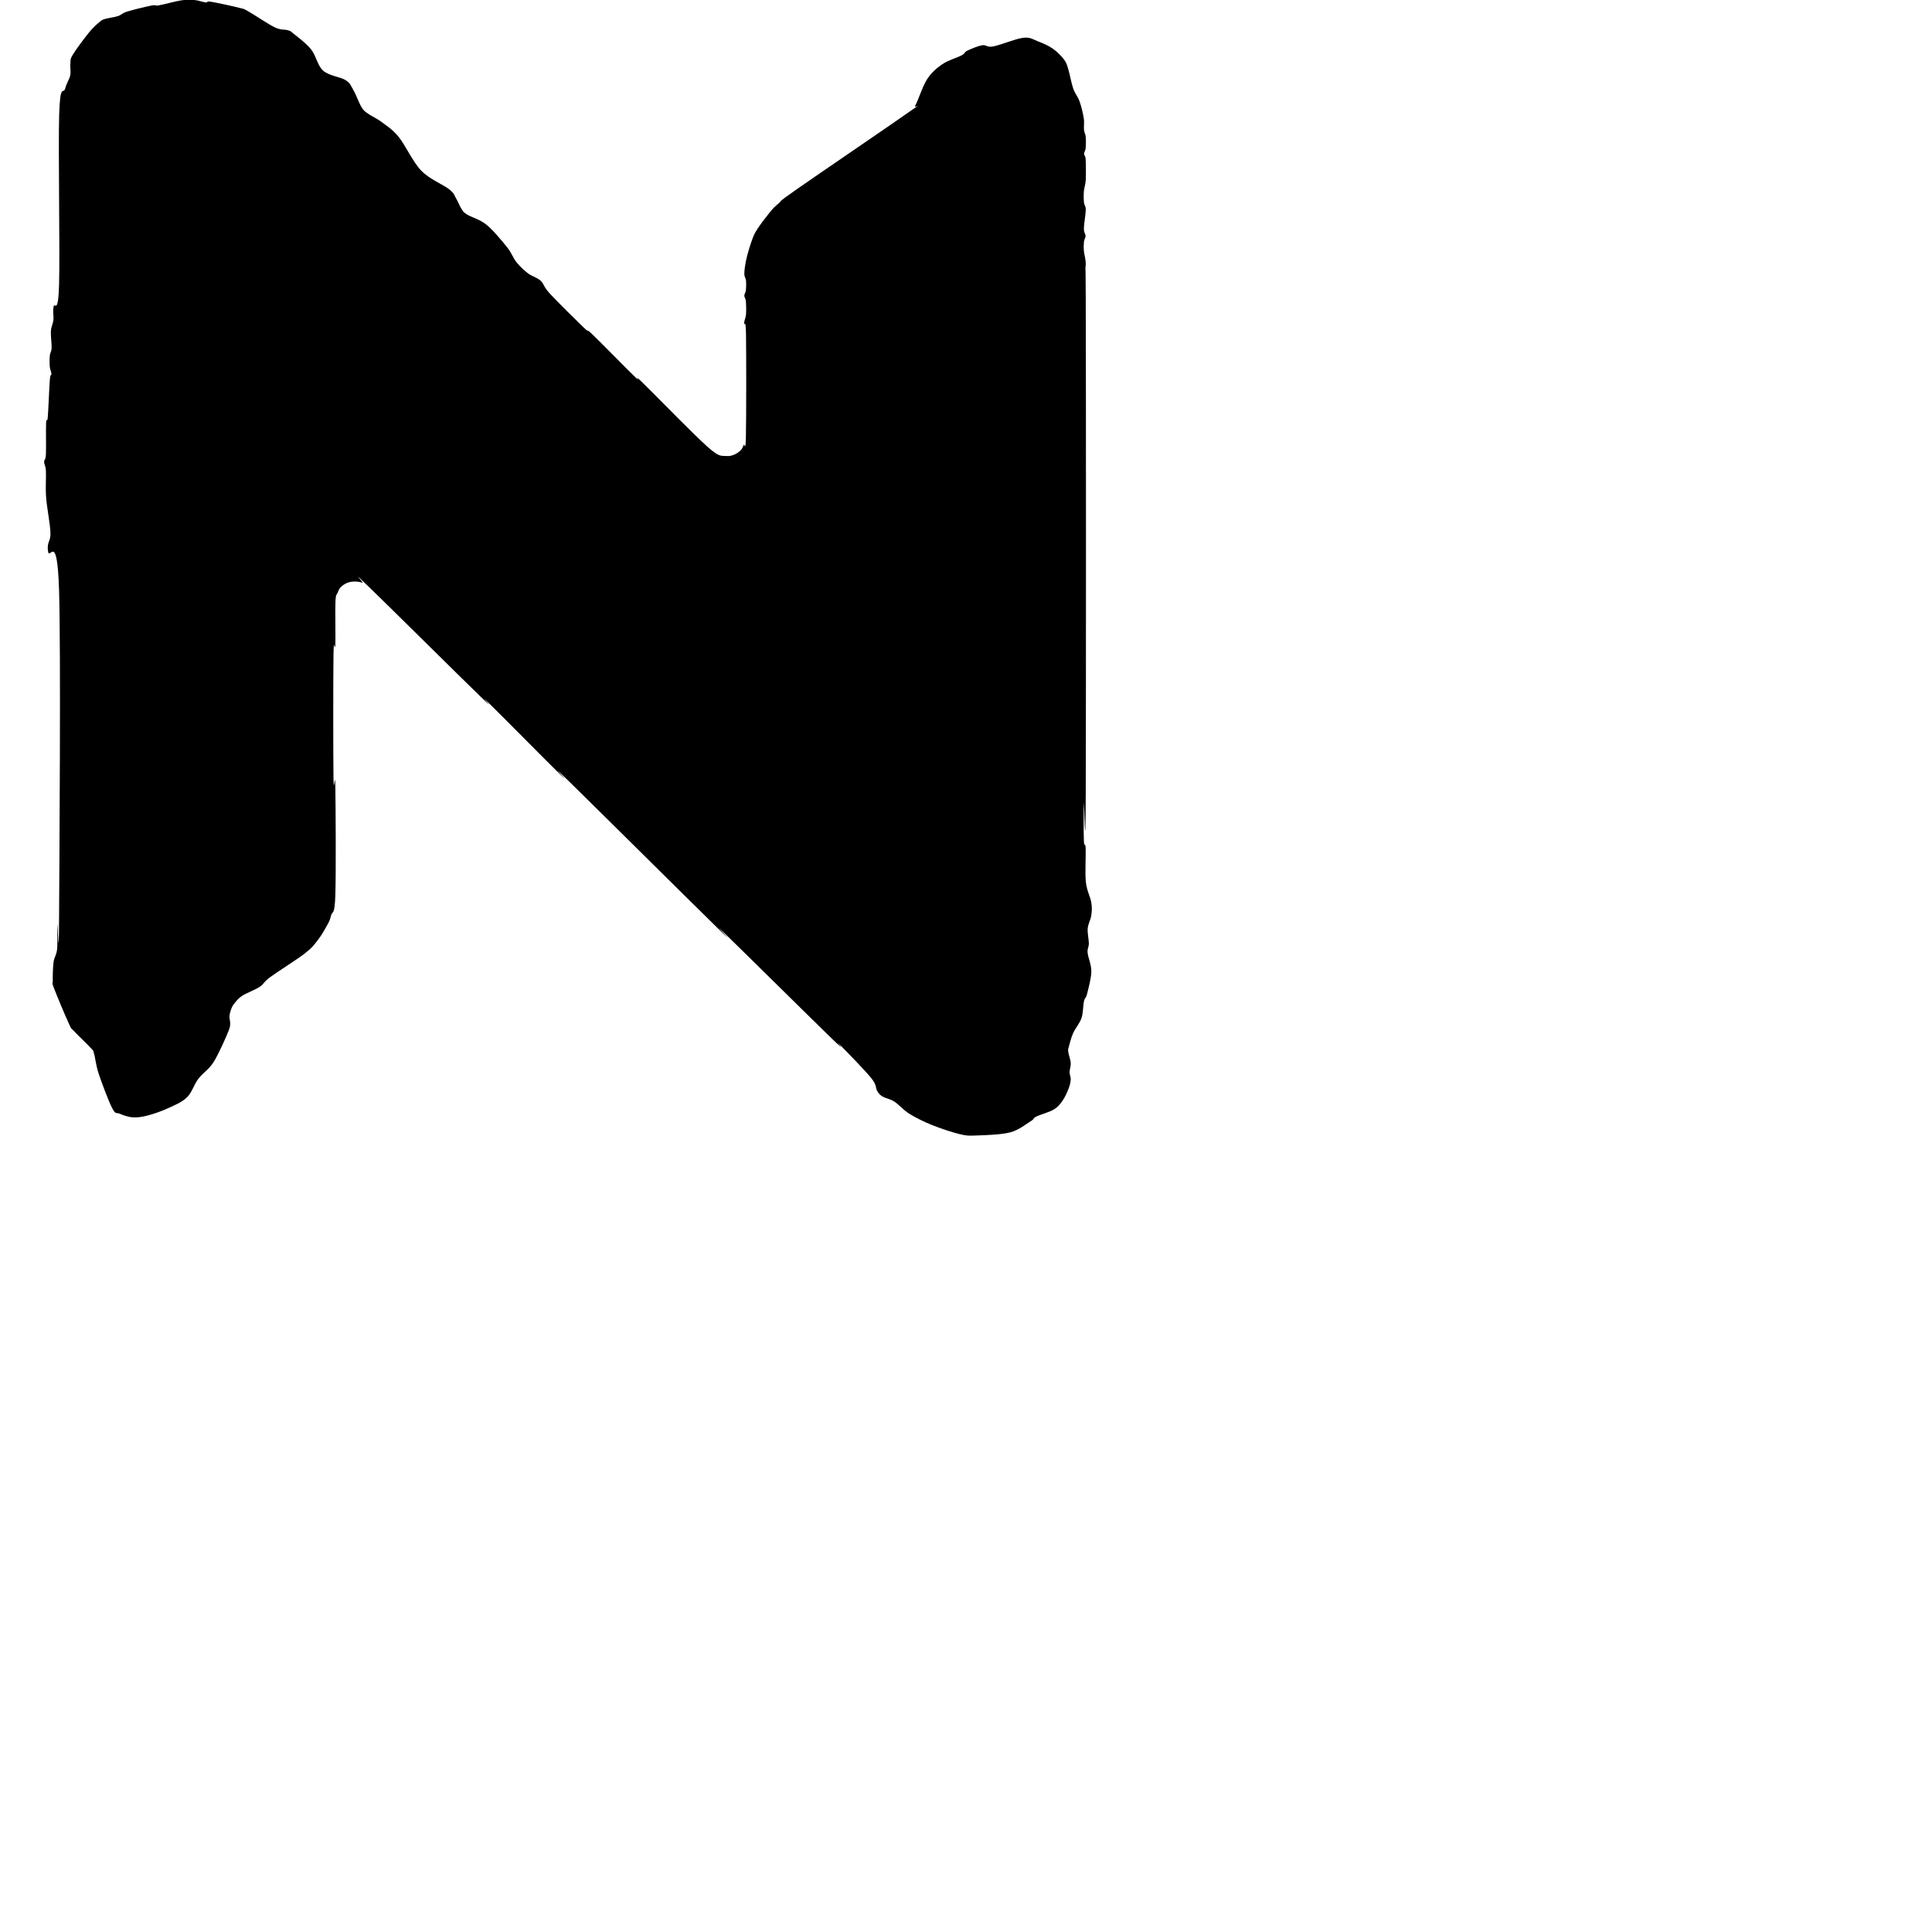
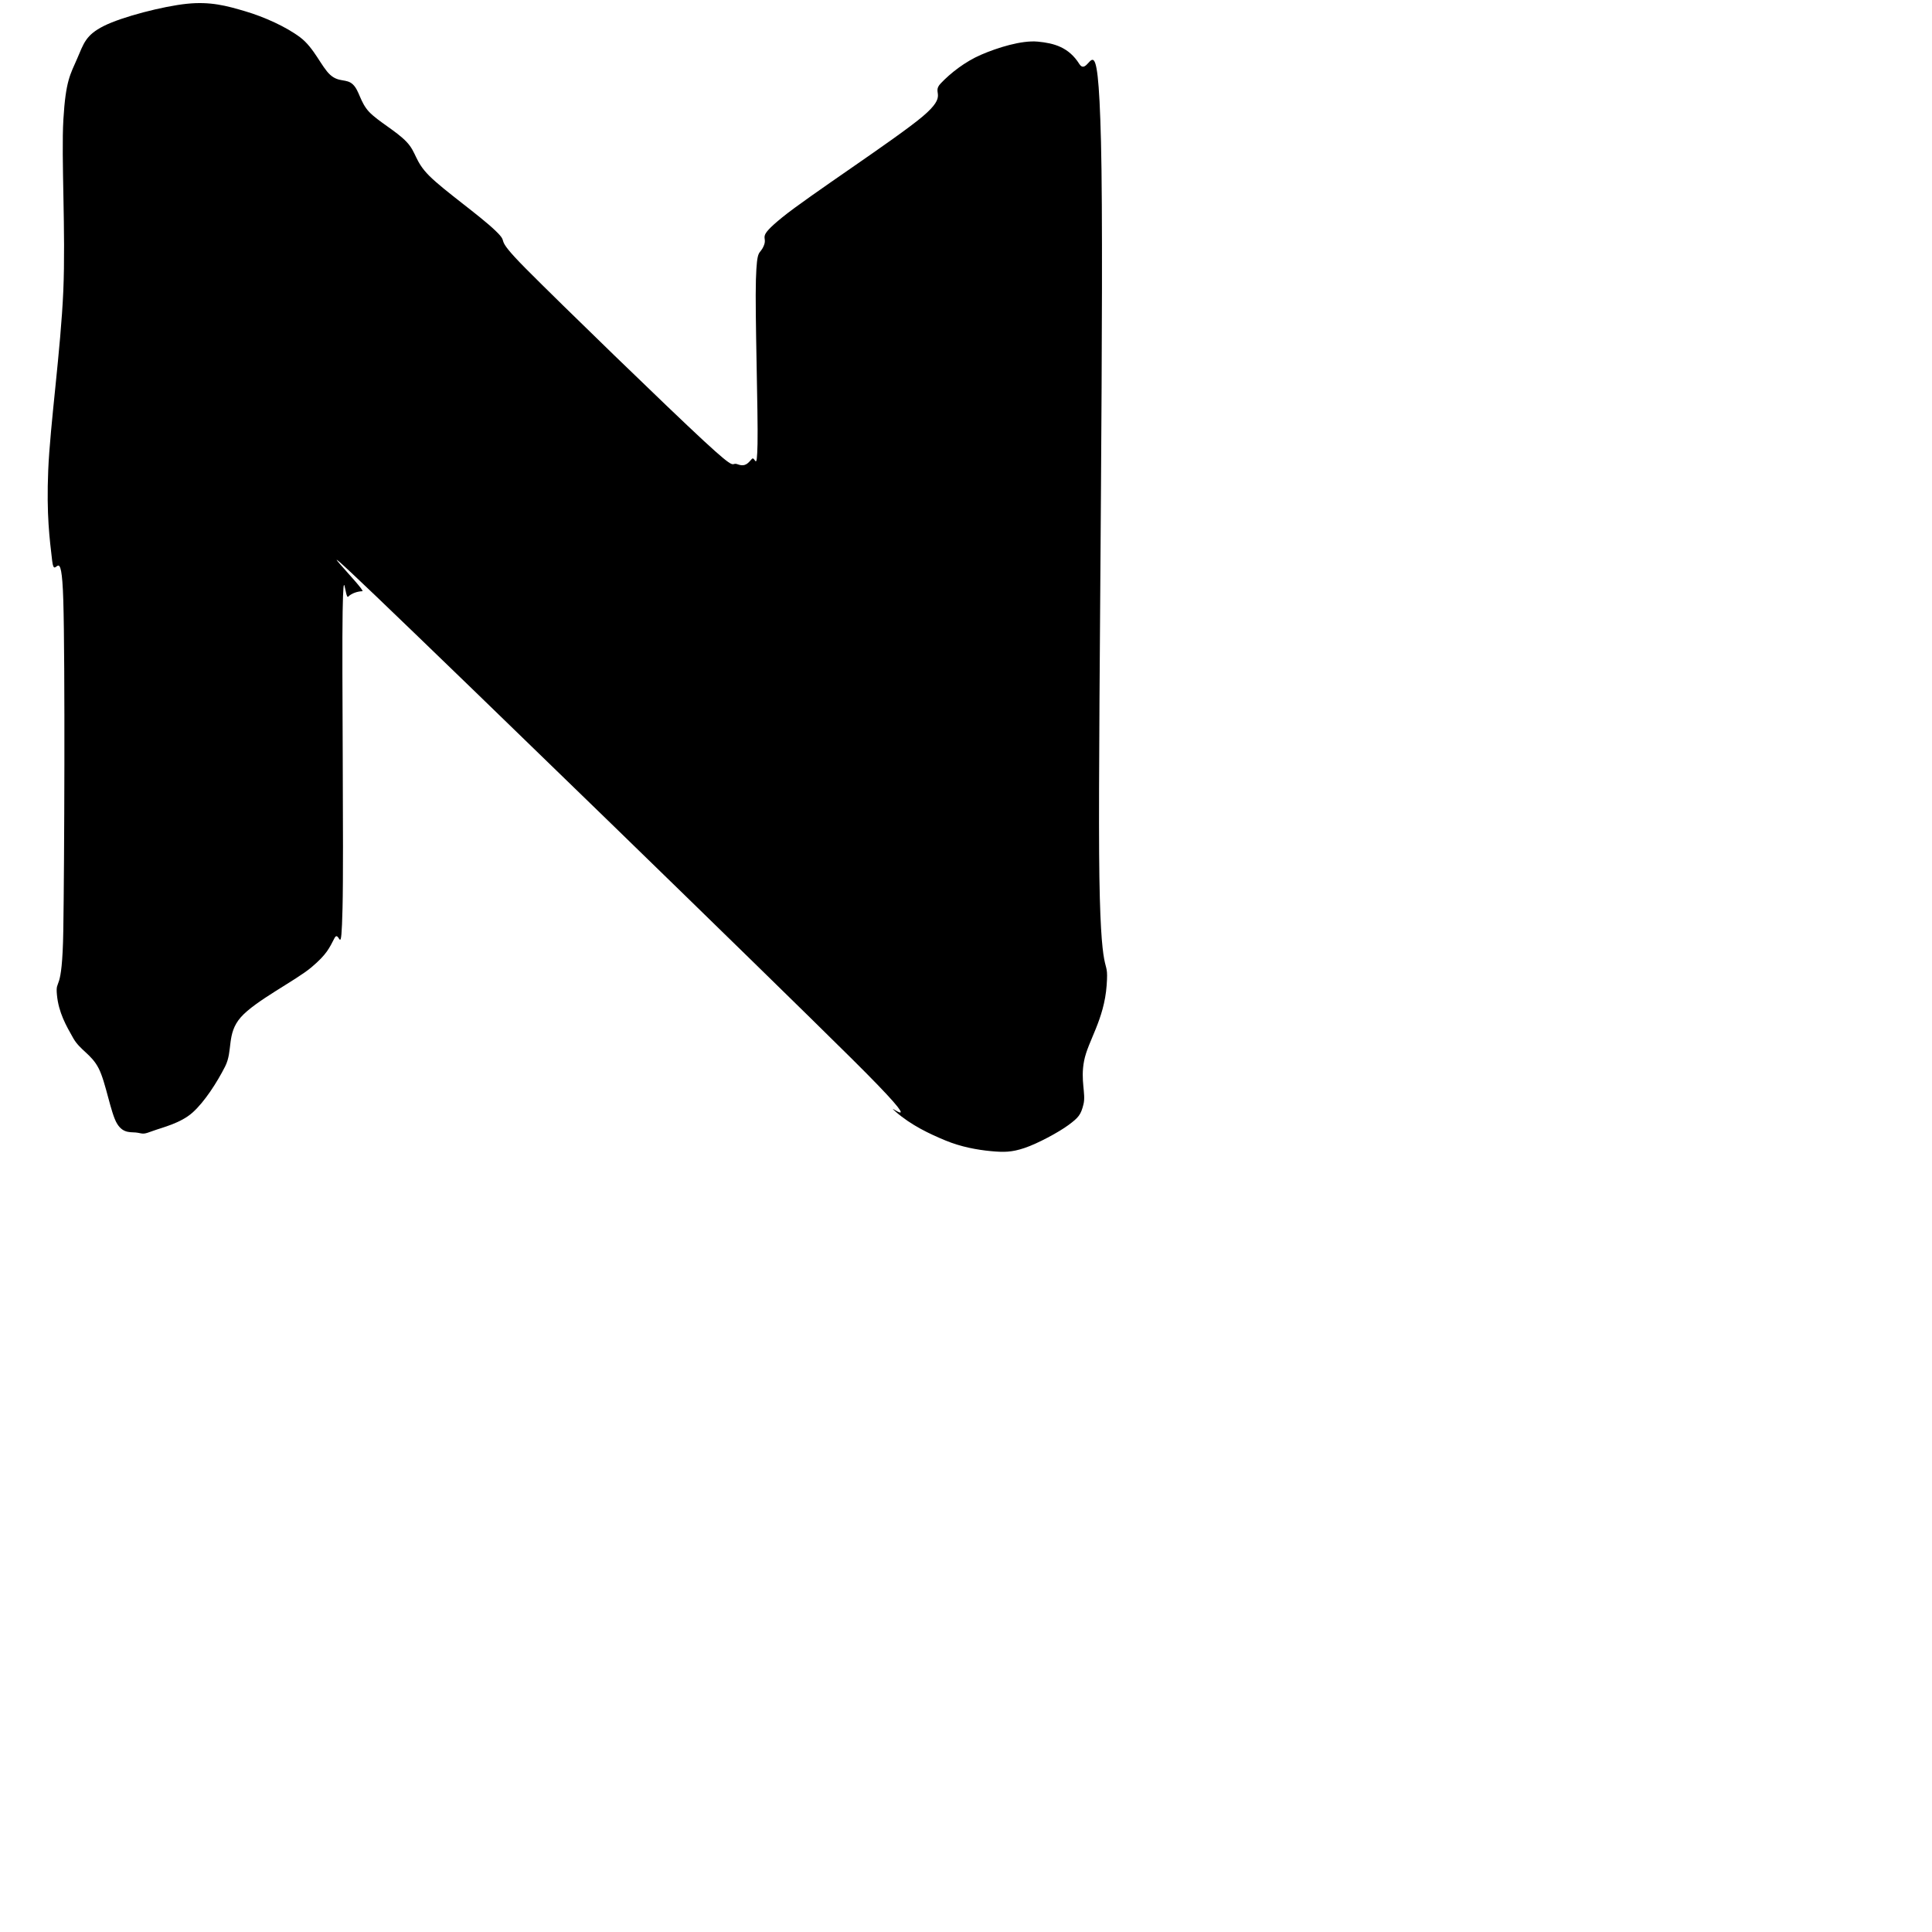
<svg xmlns="http://www.w3.org/2000/svg" width="1024" height="1024" viewBox="0 0 1024 1024" fill="none">
-   <path fill="#000000" d="M 84.25 2.83 C 81.61 3.29 83.09 2.38 80.29 2.93 C 77.48 3.48 70.39 5.19 67.43 6.12 C 64.46 7.06 64.46 7.88 62.48 8.54 C 60.5 9.2 57.2 9.54 55.55 10.08 C 53.9 10.63 53.98 10.62 52.59 11.81 C 51.19 13 49.52 14.34 47.17 17.22 C 44.83 20.11 40.16 26.29 38.52 29.1 C 36.87 31.9 37.52 32.23 37.3 34.04 C 37.08 35.86 37.67 37.84 37.21 39.98 C 36.75 42.12 35.52 43.44 34.55 46.91 C 33.57 50.37 31.9 43.44 31.36 60.76 C 30.82 78.07 31.81 133.81 31.31 150.79 C 30.82 167.77 28.9 159.53 28.39 162.66 C 27.89 165.8 28.53 167.44 28.3 169.59 C 28.06 171.73 27.14 173.05 26.98 175.52 C 26.82 178 27.45 182.29 27.36 184.43 C 27.26 186.57 26.58 186.74 26.42 188.39 C 26.25 190.04 26.23 192.67 26.37 194.32 C 26.51 195.97 27.25 197.13 27.26 198.28 C 27.27 199.43 26.74 197.46 26.42 201.25 C 26.09 205.04 25.66 217.24 25.33 221.04 C 25 224.83 24.6 220.71 24.44 224 C 24.27 227.3 24.51 237.36 24.34 240.82 C 24.17 244.29 23.4 243.3 23.4 244.78 C 23.4 246.26 24.17 246.59 24.34 249.73 C 24.51 252.86 24.04 258.14 24.44 263.58 C 24.84 269.02 26.57 277.59 26.74 282.38 C 26.91 287.16 24.7 287.16 25.47 292.27 C 26.23 297.38 30.34 280.73 31.31 313.05 C 32.29 345.37 31.47 456.67 31.31 486.19 C 31.16 515.7 30.55 487.34 30.37 490.14 C 30.2 492.95 30.6 499.71 30.27 503.01 C 29.94 506.3 28.78 507.13 28.39 509.93 C 28.01 512.74 27.93 517.52 27.97 519.83 C 28.01 522.13 27.2 519.99 28.62 523.78 C 30.05 527.58 34.75 538.79 36.52 542.58 C 38.29 546.37 37.33 544.4 39.26 546.54 C 41.19 548.68 46.34 553.46 48.1 555.44 C 49.87 557.42 49.12 556.1 49.83 558.41 C 50.55 560.72 50.75 564.46 52.37 569.29 C 53.98 574.13 57.66 583.94 59.51 587.44 C 61.36 590.94 61.65 589.5 63.47 590.3 C 65.28 591.09 67.92 592.05 70.39 592.21 C 72.87 592.36 75.18 592.04 78.31 591.23 C 81.44 590.42 85.73 588.93 89.19 587.33 C 92.65 585.73 96.45 584.2 99.09 581.63 C 101.72 579.06 102.88 574.75 105.02 571.93 C 107.17 569.1 110.09 567.1 111.95 564.68 C 113.81 562.27 114.65 560.45 116.17 557.42 C 117.69 554.4 120.11 549.01 121.08 546.54 C 122.05 544.07 121.91 543.9 122 542.58 C 122.09 541.26 121.52 539.94 121.62 538.62 C 121.73 537.3 122.16 535.82 122.61 534.67 C 123.07 533.51 123.37 532.85 124.34 531.7 C 125.31 530.54 126.21 529.19 128.43 527.74 C 130.65 526.3 135.2 524.68 137.67 523.03 C 140.14 521.38 139.31 520.78 143.27 517.85 C 147.23 514.92 157.24 508.69 161.42 505.45 C 165.59 502.21 166.32 500.95 168.34 498.4 C 170.36 495.85 172.33 492.34 173.52 490.14 C 174.71 487.95 174.78 487.84 175.48 485.2 C 176.19 482.56 177.36 485.69 177.74 474.31 C 178.12 462.94 177.91 427.32 177.74 416.93 C 177.58 406.54 176.92 423.53 176.75 411.98 C 176.59 400.44 176.59 359.38 176.75 347.68 C 176.92 335.97 177.57 346.52 177.74 341.74 C 177.91 336.96 177.58 323.6 177.79 318.98 C 178 314.37 178.52 315.36 179.01 314.04 C 179.5 312.72 179.88 311.93 180.74 311.07 C 181.6 310.21 182.94 309.35 184.17 308.87 C 185.4 308.4 186.81 308.22 188.13 308.22 C 189.45 308.22 190.93 308.47 192.09 308.87 C 193.24 309.27 184.58 300.51 195.05 310.6 C 205.53 320.7 244.29 359.14 254.92 369.44 C 265.56 379.74 251.77 365.48 258.86 372.41 C 265.95 379.34 290.37 404.07 297.46 411 C 304.56 417.92 287.55 400.44 301.4 413.96 C 315.25 427.48 366.8 478.68 380.57 492.12 C 394.34 505.57 373.97 484.9 384.02 494.63 C 394.08 504.36 430.78 540.69 440.92 550.5 C 451.06 560.3 441.41 550 444.86 553.46 C 448.32 556.93 458.32 567.15 461.66 571.27 C 465 575.4 463.9 576.55 464.92 578.2 C 465.94 579.85 466.26 580.22 467.78 581.17 C 469.31 582.12 471.69 582.37 474.06 583.9 C 476.42 585.42 478.67 588.25 481.97 590.31 C 485.27 592.37 489.39 594.43 493.85 596.24 C 498.3 598.04 504.73 600.19 508.69 601.12 C 512.64 602.05 513.14 601.98 517.59 601.83 C 522.04 601.67 530.62 601.44 535.4 600.18 C 540.18 598.92 543.97 595.66 546.28 594.27 C 548.59 592.87 547.22 592.84 549.25 591.81 C 551.28 590.78 556.18 589.48 558.49 588.09 C 560.8 586.7 561.8 585.3 563.1 583.48 C 564.4 581.67 565.55 579.08 566.29 577.21 C 567.02 575.34 567.4 573.75 567.5 572.26 C 567.61 570.78 566.9 569.79 566.9 568.31 C 566.9 566.82 567.62 565.17 567.5 563.36 C 567.39 561.54 566.34 558.91 566.19 557.42 C 566.04 555.94 566.17 556.1 566.6 554.45 C 567.04 552.8 567.71 550 568.81 547.53 C 569.91 545.05 572.26 542.42 573.21 539.61 C 574.16 536.81 574.02 532.85 574.52 530.71 C 575.01 528.57 575.53 529.39 576.18 526.75 C 576.83 524.11 578.38 518.51 578.43 514.88 C 578.47 511.25 576.68 507.46 576.46 504.99 C 576.24 502.51 577.1 502.18 577.11 500.04 C 577.12 497.89 576.29 494.6 576.51 492.12 C 576.72 489.65 578.07 487.51 578.39 485.2 C 578.7 482.89 578.87 481.24 578.39 478.27 C 577.91 475.3 576.01 472.17 575.52 467.39 C 575.02 462.61 575.59 453.21 575.42 449.58 C 575.25 445.95 574.64 449.58 574.48 445.62 C 574.32 441.67 574.31 430.12 574.48 425.84 C 574.64 421.55 575.3 464.42 575.47 419.9 C 575.63 375.38 575.63 204.05 575.47 158.71 C 575.3 113.36 574.48 150.96 574.48 147.82 C 574.48 144.69 575.47 142.38 575.47 139.91 C 575.47 137.43 574.64 134.96 574.48 132.98 C 574.32 131 574.38 129.35 574.53 128.03 C 574.68 126.72 575.38 126.22 575.37 125.07 C 575.36 123.91 574.46 123.42 574.48 121.11 C 574.5 118.8 575.46 113.52 575.47 111.22 C 575.48 108.91 574.69 108.91 574.53 107.26 C 574.36 105.61 574.32 103.3 574.48 101.32 C 574.64 99.34 575.31 98.19 575.47 95.39 C 575.62 92.58 575.57 86.81 575.42 84.5 C 575.27 82.19 574.58 82.52 574.58 81.53 C 574.58 80.54 575.27 80.05 575.42 78.57 C 575.57 77.08 575.62 74.28 575.47 72.63 C 575.32 70.98 574.7 70.32 574.53 68.67 C 574.36 67.02 574.81 65.21 574.43 62.74 C 574.05 60.26 573.16 56.47 572.22 53.83 C 571.29 51.19 569.81 49.71 568.82 46.91 C 567.83 44.1 567.08 39.54 566.3 37.01 C 565.51 34.48 565.45 33.58 564.09 31.73 C 562.73 29.88 560.46 27.52 558.15 25.89 C 555.85 24.26 552.88 22.93 550.24 21.95 C 547.6 20.98 546.28 19.59 542.32 20.03 C 538.37 20.48 530.12 23.94 526.49 24.6 C 522.87 25.26 522.87 23.61 520.56 23.99 C 518.25 24.37 514.46 25.99 512.64 26.88 C 510.83 27.77 511.87 28.14 509.67 29.33 C 507.48 30.53 502.49 31.94 499.44 34.04 C 496.4 36.15 493.78 38.33 491.4 41.96 C 489.02 45.59 486.75 52.93 485.18 55.81 C 483.61 58.69 492.46 51.82 481.97 59.24 C 471.49 66.66 433.82 92.24 422.27 100.33 C 410.73 108.42 415.05 105.8 412.72 107.78 C 410.39 109.76 410.15 109.98 408.29 112.2 C 406.44 114.43 403.21 118.64 401.6 121.11 C 399.99 123.58 399.63 124.41 398.64 127.05 C 397.65 129.68 396.36 133.97 395.67 136.94 C 394.98 139.91 394.56 142.88 394.51 144.85 C 394.47 146.83 395.26 147.33 395.4 148.81 C 395.54 150.3 395.5 152.44 395.35 153.76 C 395.2 155.08 394.51 155.74 394.51 156.73 C 394.51 157.72 395.2 158.05 395.35 159.69 C 395.5 161.34 395.56 164.64 395.4 166.62 C 395.25 168.6 394.41 169.75 394.41 171.57 C 394.41 173.38 395.25 167.61 395.4 177.5 C 395.56 187.4 395.56 221.2 395.35 230.93 C 395.14 240.66 394.63 234.56 394.14 235.88 C 393.64 237.2 393.27 237.98 392.4 238.84 C 391.54 239.71 390.2 240.57 388.97 241.04 C 387.74 241.52 386.66 241.86 385.01 241.69 C 383.37 241.53 382.05 242.12 379.08 240.07 C 376.11 238.02 373.72 235.72 367.21 229.42 C 360.69 223.11 345.1 207.18 339.99 202.24 C 334.88 197.29 340.82 203.86 336.53 199.73 C 332.25 195.61 318.8 181.87 314.26 177.5 C 309.73 173.14 313.11 177.17 309.33 173.55 C 305.54 169.92 295.34 159.86 291.55 155.74 C 287.75 151.61 288.52 150.63 286.56 148.81 C 284.6 147 281.95 146.5 279.8 144.85 C 277.66 143.2 275.55 141.23 273.71 138.92 C 271.86 136.61 271.37 134.3 268.73 131 C 266.09 127.7 261.41 122.02 257.87 119.13 C 254.33 116.24 249.72 115.09 247.49 113.66 C 245.27 112.23 245.47 111.96 244.52 110.56 C 243.57 109.17 242.87 106.98 241.79 105.28 C 240.72 103.57 241.17 102.81 238.08 100.33 C 234.99 97.86 227.72 95.06 223.26 90.44 C 218.81 85.82 214.84 76.92 211.35 72.63 C 207.86 68.34 205.03 66.78 202.32 64.71 C 199.6 62.65 196.84 61.55 195.05 60.23 C 193.27 58.91 192.9 58.86 191.62 56.8 C 190.34 54.74 188.78 50.28 187.38 47.9 C 185.97 45.51 185.86 44.22 183.18 42.48 C 180.5 40.75 174.37 40.2 171.31 37.48 C 168.25 34.75 167.49 29.42 164.85 26.13 C 162.21 22.84 157.54 19.43 155.48 17.75 C 153.42 16.06 154.16 16.56 152.51 16.02 C 150.86 15.47 149.05 16.13 145.59 14.47 C 142.12 12.82 134.87 7.83 131.73 6.1 C 128.6 4.38 130.09 4.99 126.79 4.14 C 123.49 3.28 114.92 1.43 111.95 0.95 C 108.98 0.47 110.46 1.43 108.98 1.28 C 107.5 1.12 105.19 0.18 103.04 0 C 100.9 -0.18 99.25 -0.29 96.12 0.18 C 92.98 0.65 86.88 2.37 84.25 2.83 Z" />
+   <path fill="#000000" d="M 99.05 2 C 86.55 3.29 64.76 8.88 55.05 13.75 C 45.35 18.63 44.41 22.98 40.83 31.23 C 37.26 39.47 34.82 42.73 33.6 63.23 C 32.39 83.73 34.89 123.23 33.55 154.23 C 32.21 185.23 26.54 225.39 25.56 249.23 C 24.58 273.06 26.32 285.73 27.65 297.23 C 28.98 308.73 32.57 285.56 33.55 318.23 C 34.53 350.89 34.11 458.39 33.55 493.23 C 32.99 528.06 29.3 517.73 30.17 527.23 C 31.05 536.73 35.13 543.73 38.81 550.23 C 42.5 556.73 48.41 558.67 52.28 566.23 C 56.15 573.78 58.59 589.87 62.05 595.57 C 65.52 601.26 69.89 599.75 73.05 600.39 C 76.22 601.03 76.22 601.18 81.05 599.4 C 85.89 597.61 95.68 595.39 102.05 589.69 C 108.43 584 115.07 573.64 119.33 565.23 C 123.58 556.82 119.96 547.98 127.58 539.23 C 135.2 530.47 156.77 519.7 165.05 512.7 C 173.34 505.7 174.53 502.47 177.28 497.23 C 180.03 491.98 180.83 510.06 181.55 481.23 C 182.27 452.39 181.1 351.73 181.6 324.23 C 182.11 296.73 182.85 318.04 184.59 316.23 C 186.33 314.41 189.64 313.42 192.05 313.35 C 194.47 313.27 155.81 274.44 199.05 315.75 C 242.3 357.07 405.61 515.65 451.55 561.23 C 497.49 606.8 466.46 582.02 474.72 589.23 C 482.97 596.43 492.67 600.97 501.05 604.45 C 509.44 607.93 518.05 609.44 525.05 610.11 C 532.05 610.77 536.17 610.76 543.05 608.45 C 549.94 606.14 561.19 600.1 566.39 596.23 C 571.6 592.36 572.91 590.89 574.28 585.23 C 575.65 579.56 572.55 572.73 574.6 562.23 C 576.64 551.73 585.22 540.56 586.55 522.23 C 587.87 503.89 583.06 526.73 582.56 452.23 C 582.06 377.73 585.3 144.95 583.55 75.23 C 581.8 5.5 577.64 42.75 572.05 33.89 C 566.47 25.03 558.72 22.88 550.05 22.06 C 541.39 21.25 528.63 25.29 520.05 28.99 C 511.48 32.68 503.75 38.77 498.58 44.23 C 493.42 49.68 503.05 49.87 489.05 61.7 C 475.05 73.53 428.62 103.8 414.58 115.23 C 400.54 126.65 407.15 124.73 404.83 130.23 C 402.51 135.73 401.21 130.73 400.65 148.23 C 400.1 165.73 401.86 219.39 401.51 235.23 C 401.15 251.06 400.26 241.41 398.52 243.23 C 396.78 245.04 395.3 247.69 391.05 246.11 C 386.81 244.52 391.8 251.01 373.05 233.7 C 354.31 216.39 296.97 160.8 278.56 142.23 C 260.14 123.65 271.05 130.39 262.55 122.23 C 254.05 114.06 235.4 101.06 227.56 93.23 C 219.72 85.39 220.85 80.89 215.52 75.23 C 210.19 69.56 200.33 64.3 195.58 59.23 C 190.84 54.15 190.48 48.02 187.05 44.76 C 183.63 41.5 179.72 43.86 175.05 39.69 C 170.39 35.53 166.55 25.37 159.05 19.75 C 151.55 14.14 140.05 8.96 130.05 6 C 120.05 3.04 111.55 0.71 99.05 2 Z" />
</svg>
